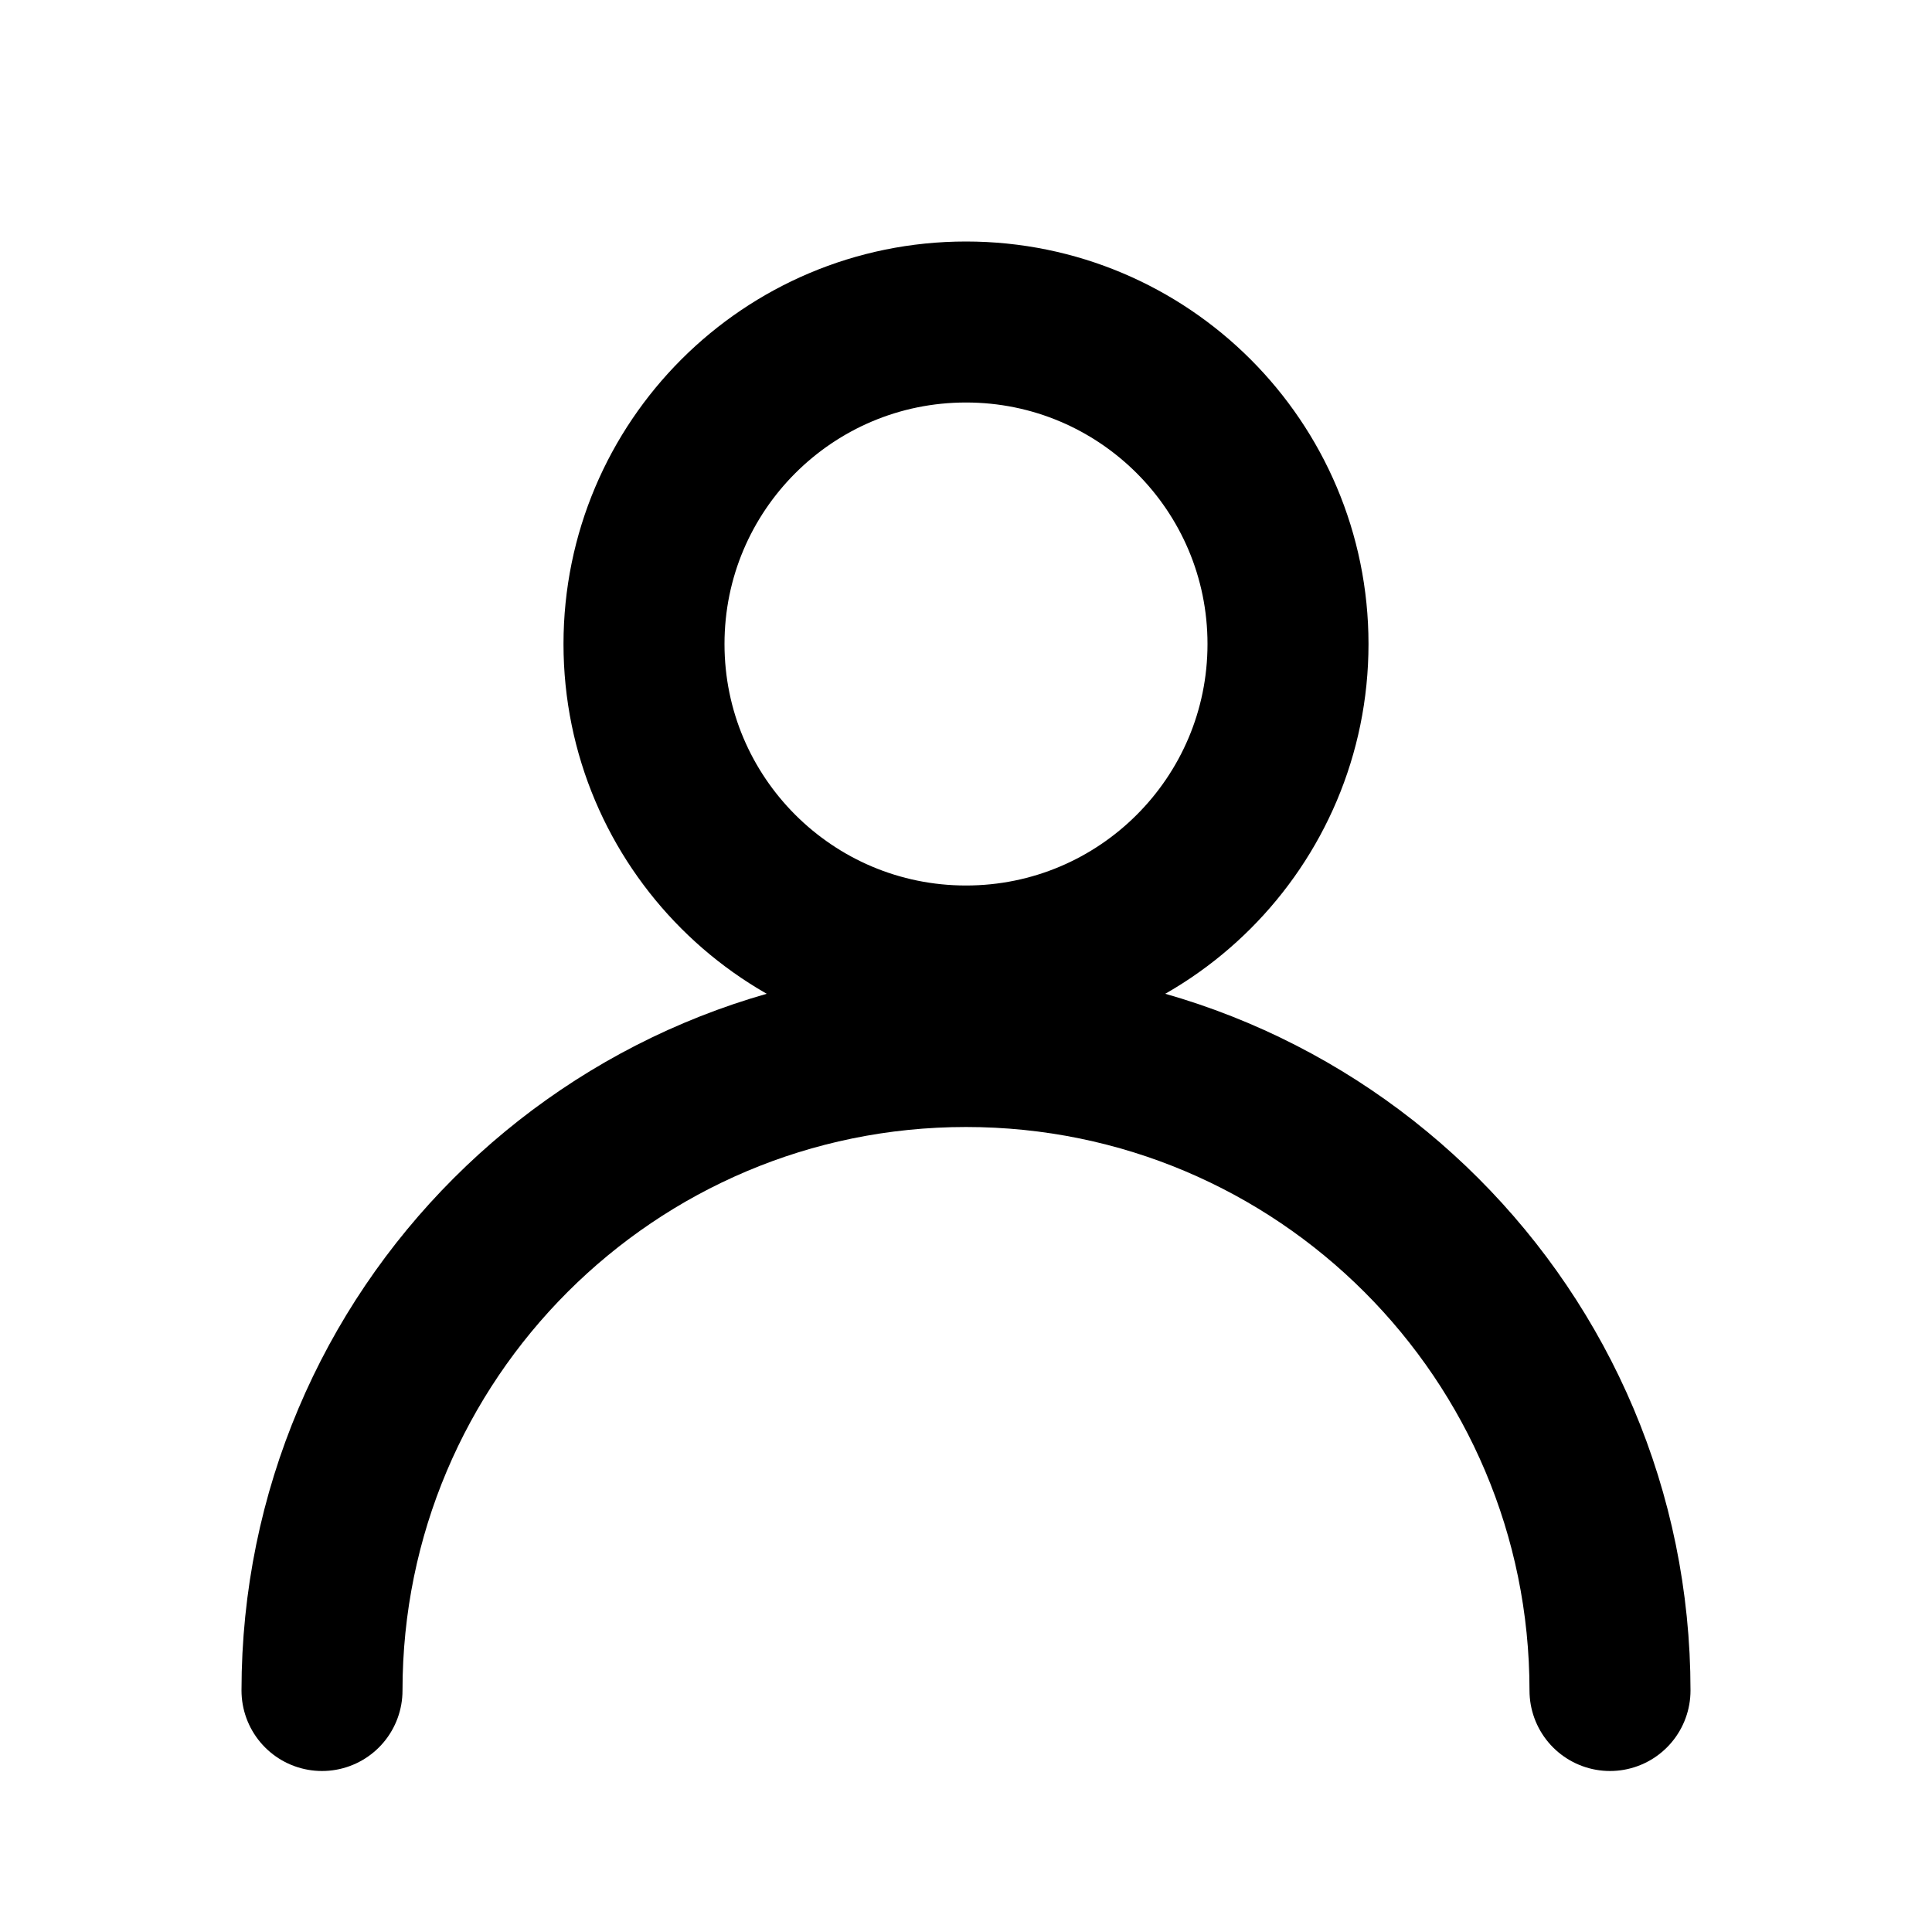
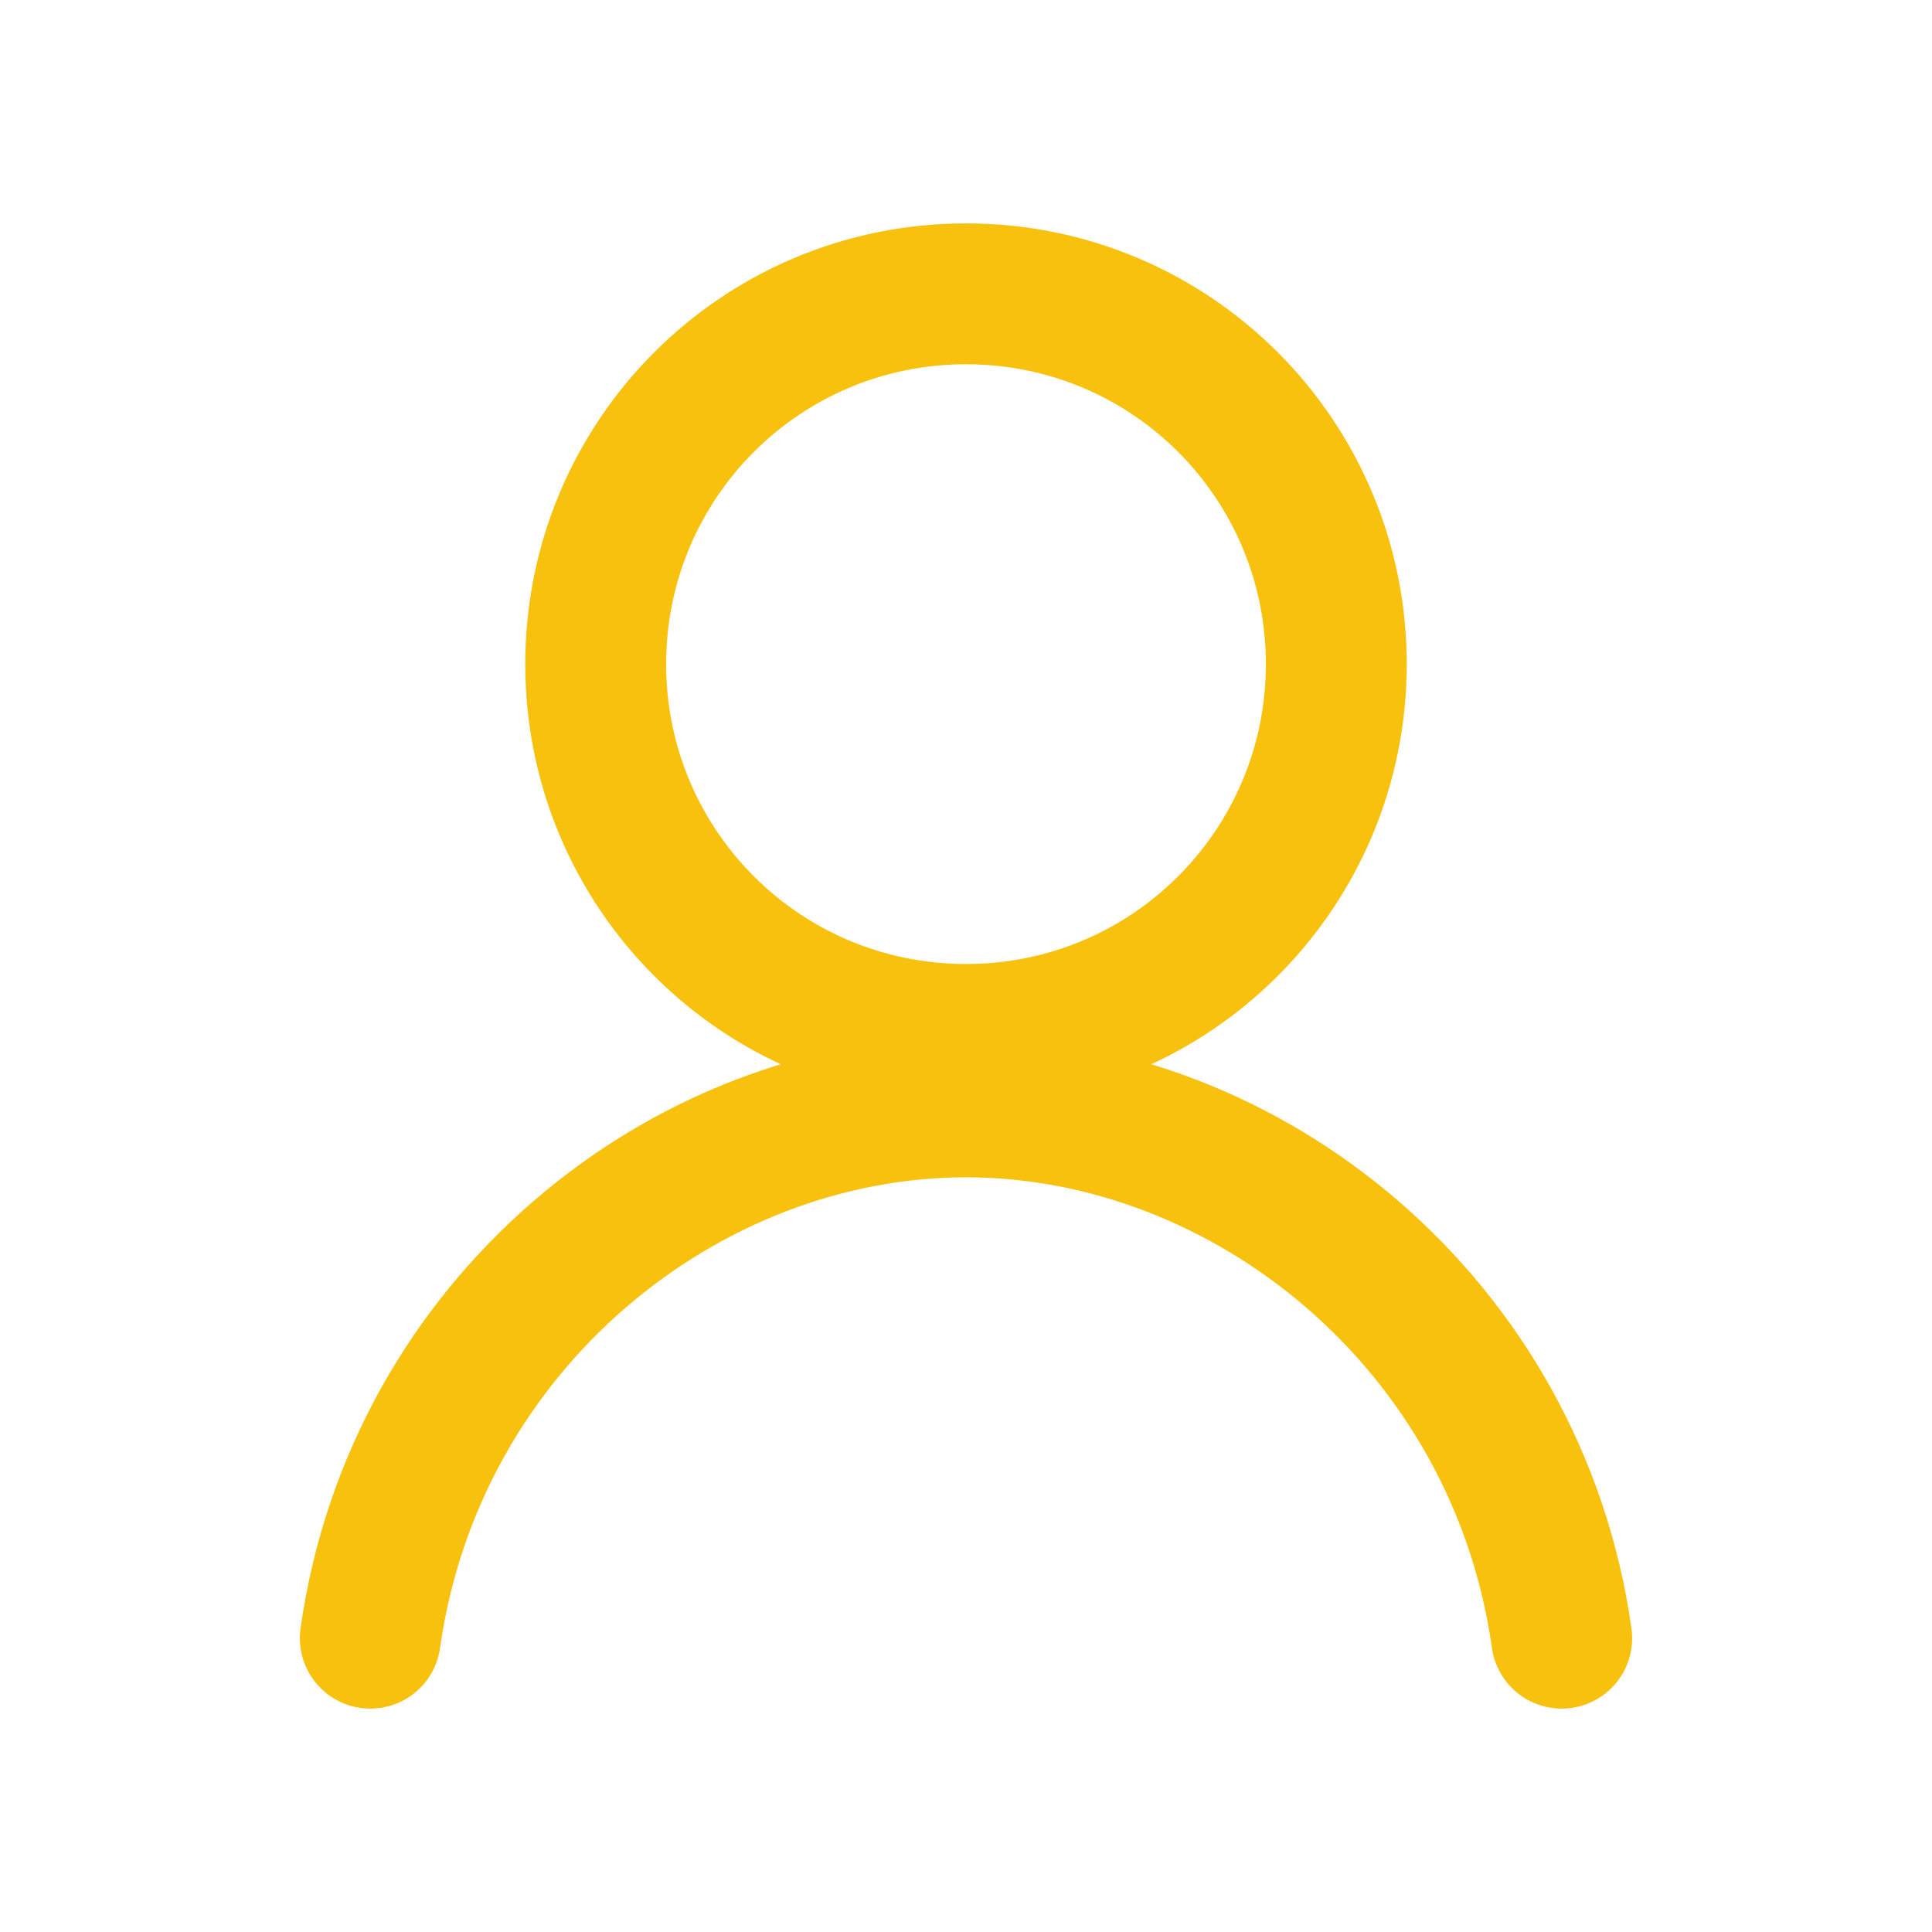
- <svg xmlns="http://www.w3.org/2000/svg" width="24" height="24" viewBox="0 0 24 24" fill="none" stroke="currentColor" stroke-width="2" stroke-linecap="round" stroke-linejoin="round" aria-hidden="true">
-   <circle cx="12" cy="8" r="4" />
-   <path d="M4 21a8 8 0 0 1 16 0" />
+ <svg xmlns="http://www.w3.org/2000/svg" width="24" height="24" viewBox="0 0 24 24" fill="none" stroke="#f8c10d" stroke-width="1.75" stroke-linecap="round" stroke-linejoin="round" aria-hidden="true">
+   <path d="M16.6 8.25c0 2.54-2.05 4.6-4.6 4.6s-4.6-2.06-4.6-4.6S9.45 3.65 12 3.65s4.6 2.06 4.6 4.6z" />
+   <path d="M4.6 20.35c.55-3.9 3.9-6.6 7.4-6.6s6.85 2.7 7.4 6.6" />
</svg>
